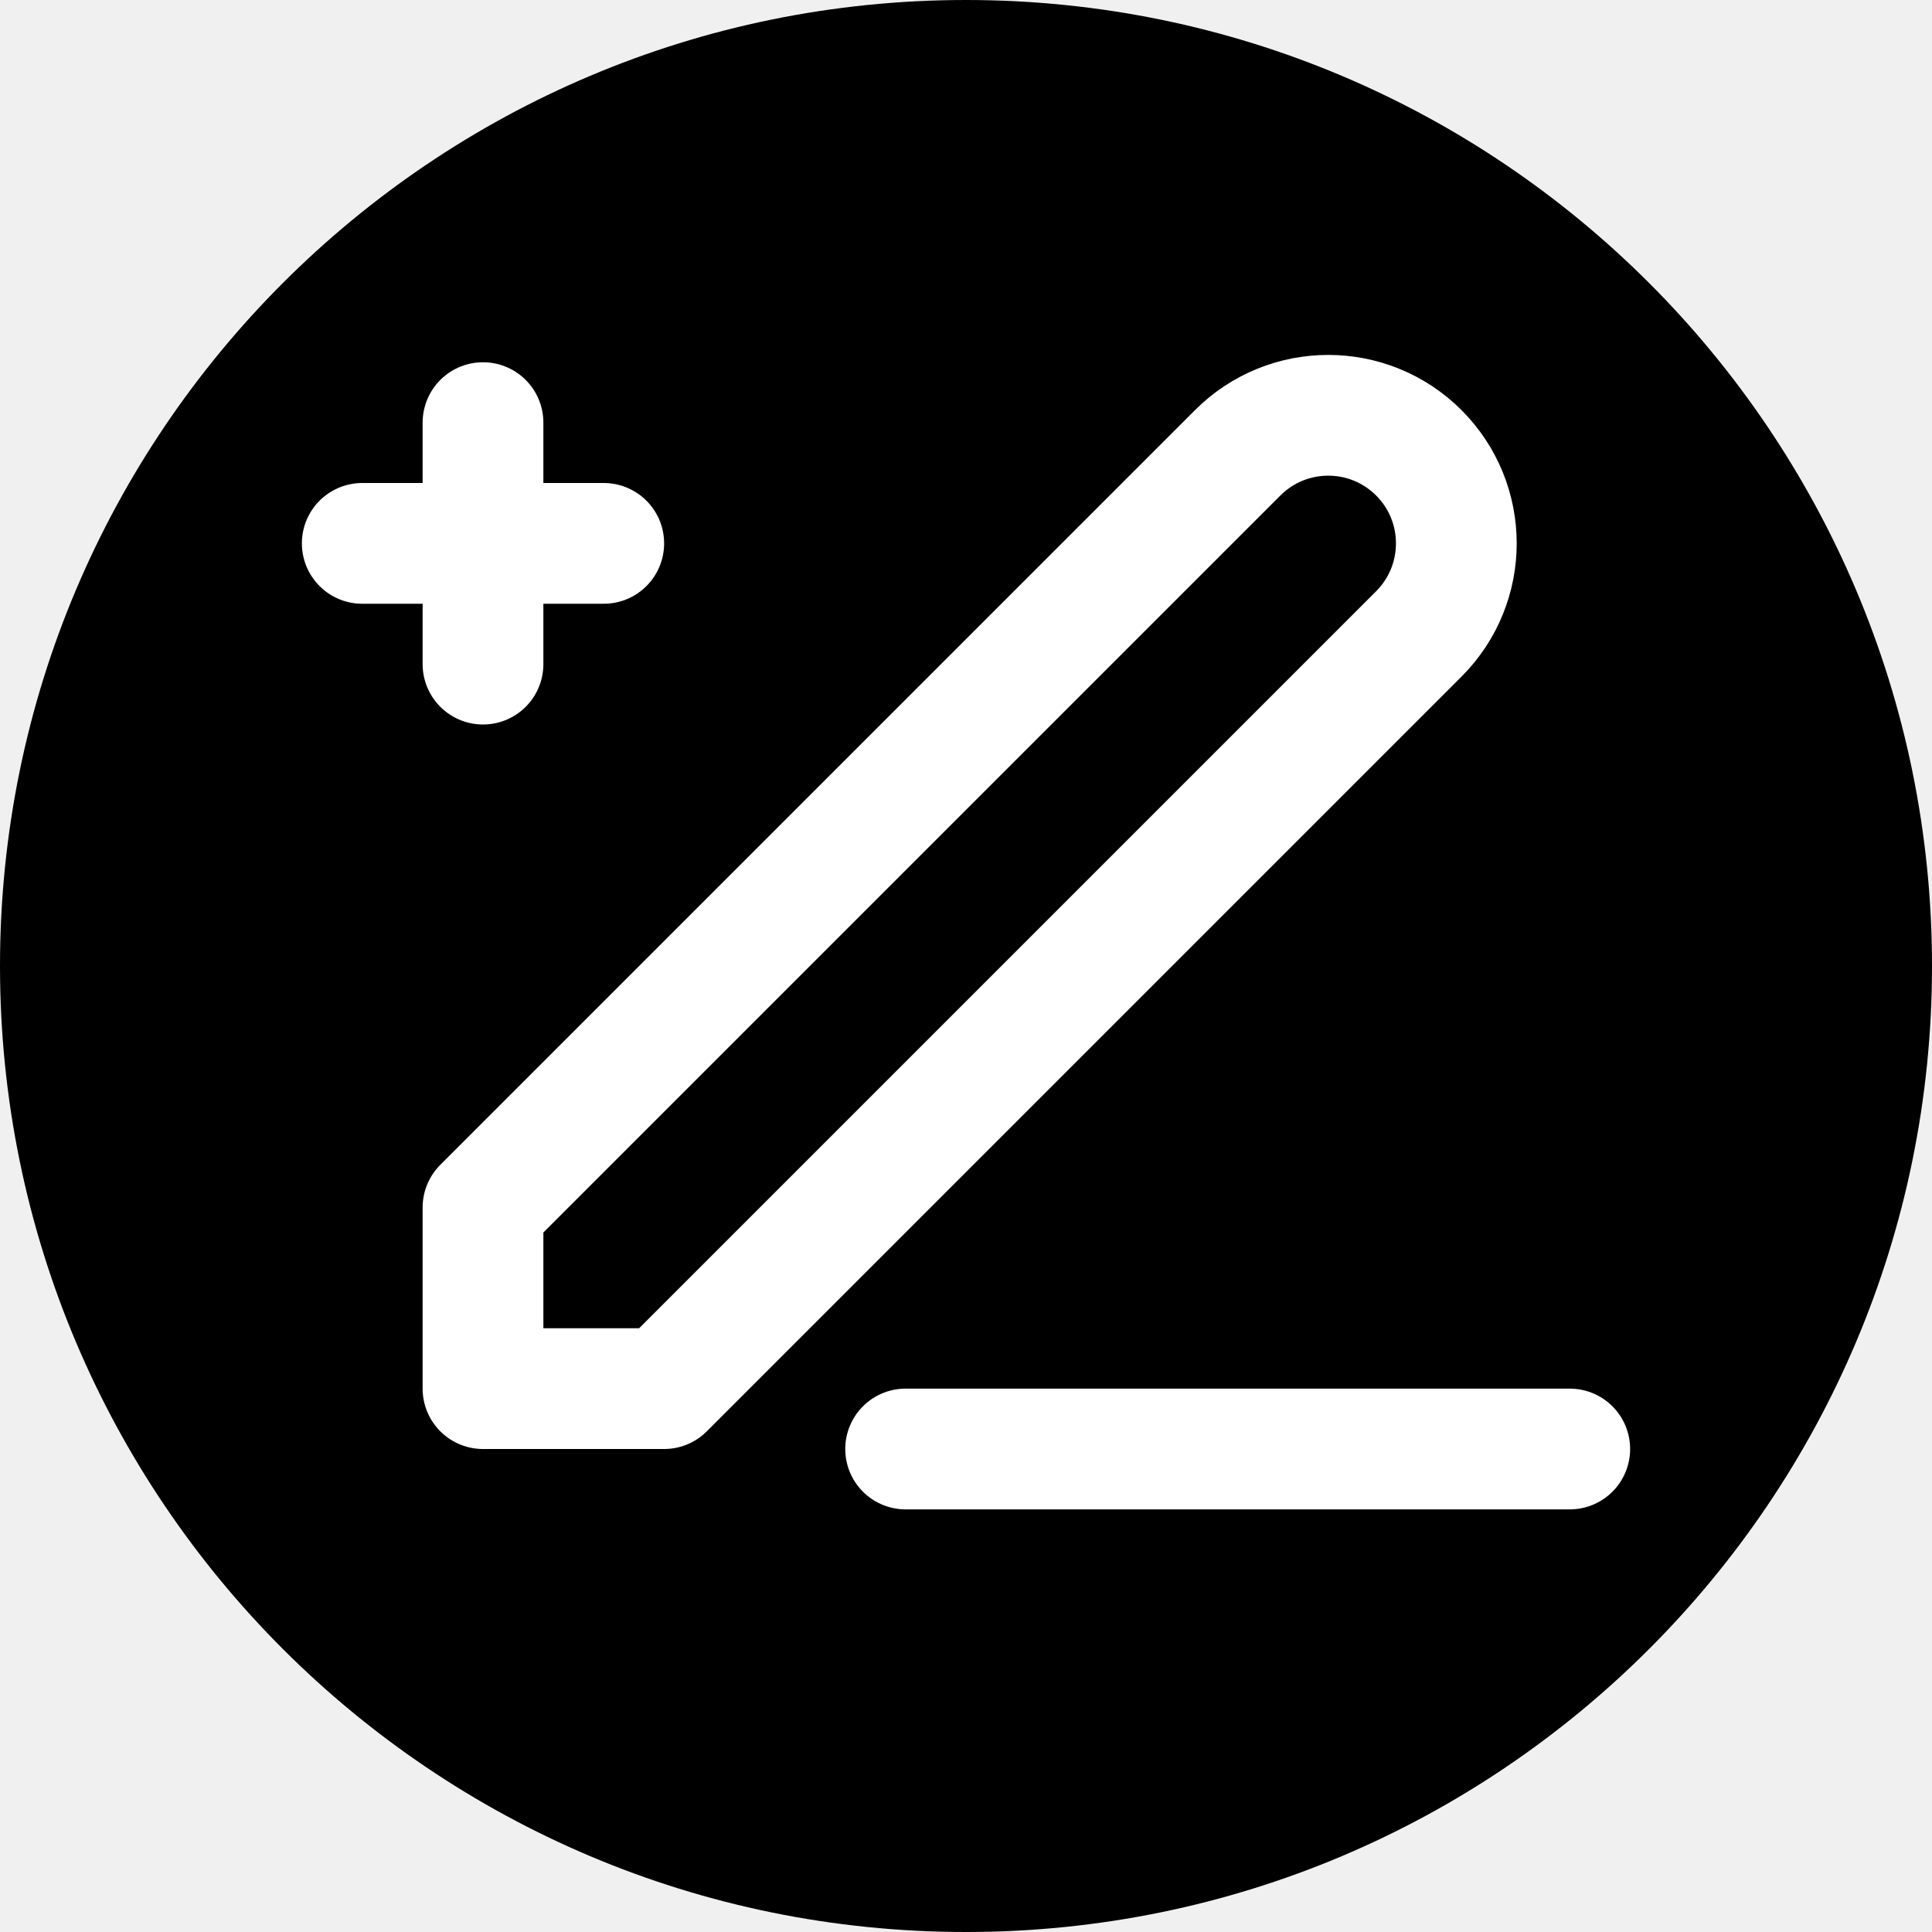
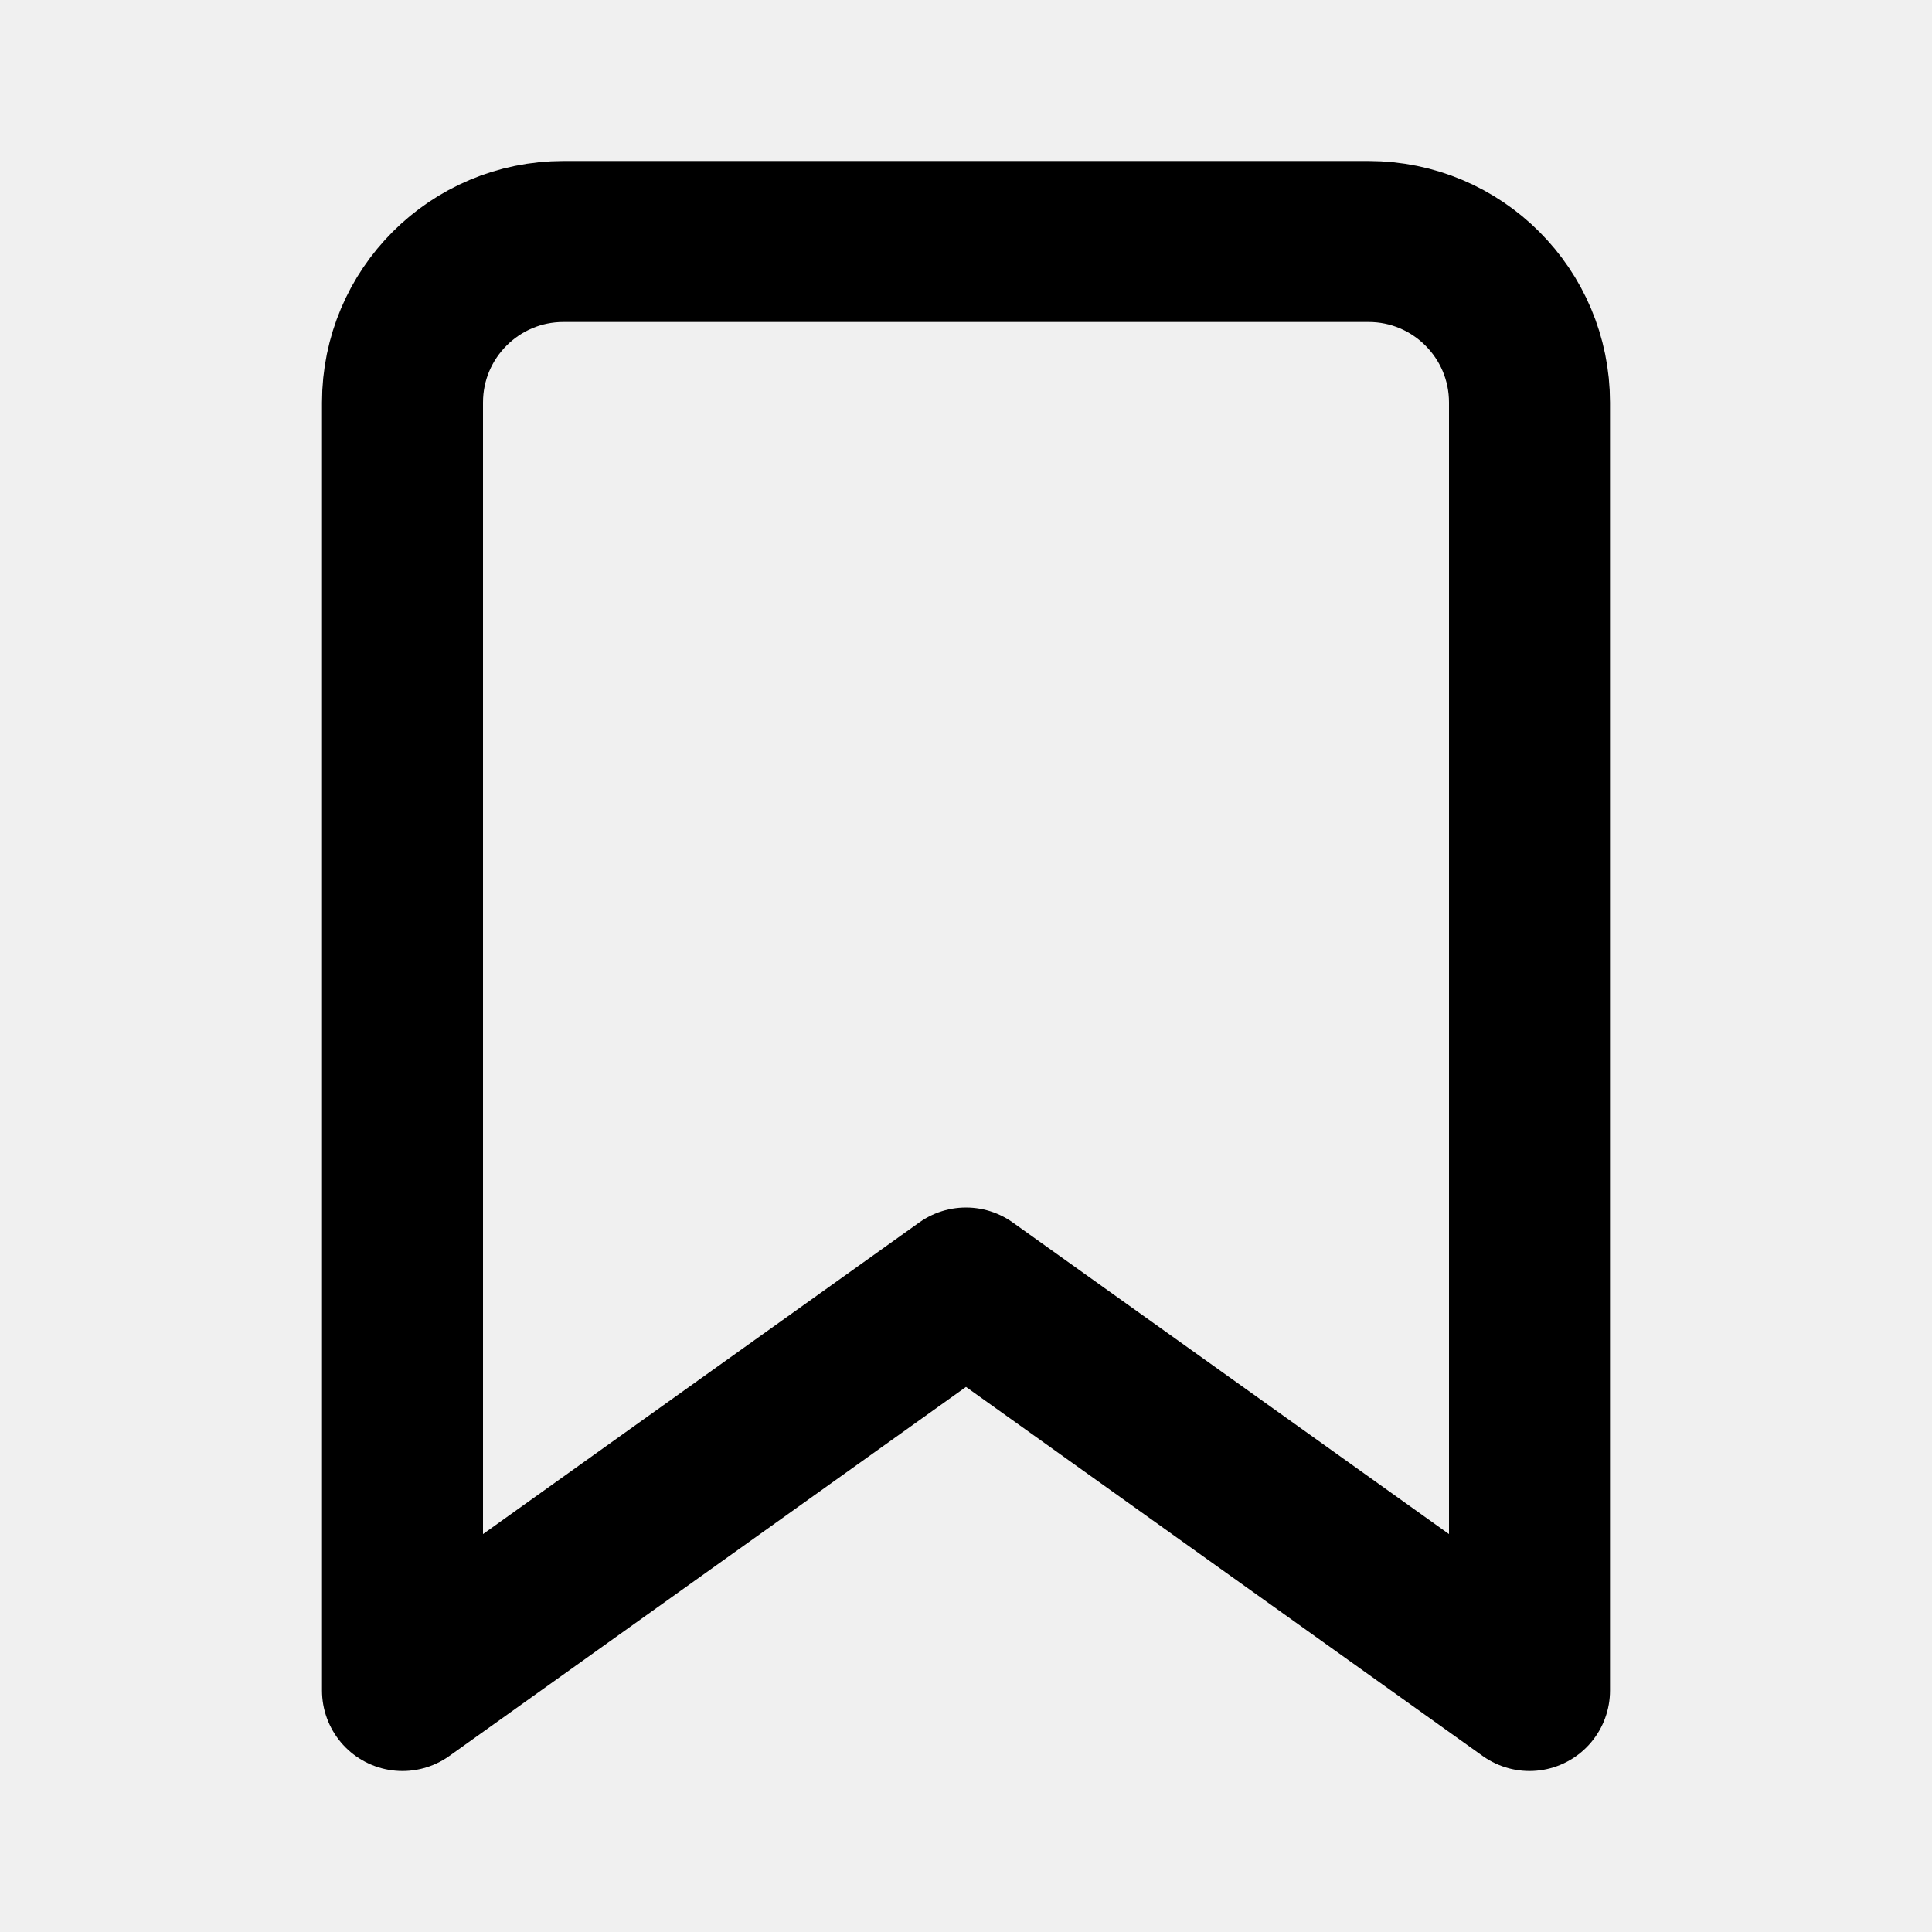
- <svg xmlns="http://www.w3.org/2000/svg" fill="none" stroke="white" stroke-linecap="round" stroke-linejoin="round" stroke-width="2" viewBox="-4 -4 32 32">
-   <circle cx="12" cy="12" r="16" stroke="black" stroke-width="0" fill="currentColor" />
-   <line x1="4" x2="4" y1="3" y2="7" />
-   <line x1="2" x2="6" y1="5" y2="5" />
-   <path d="M11 20h11" />
-   <path d="M16.5 3.5a2.121 2.121 0 013 3L7 19H4v-3L16.5 3.5z" />
+ <svg xmlns="http://www.w3.org/2000/svg" viewBox="0 0 24 24" fill="none" stroke="currentColor" stroke-width="2" stroke-linejoin="round">
+   <path d="M19 21l-7-5-7 5V5a2 2 0 0 1 2-2h10a2 2 0 0 1 2 2z" />
</svg>
